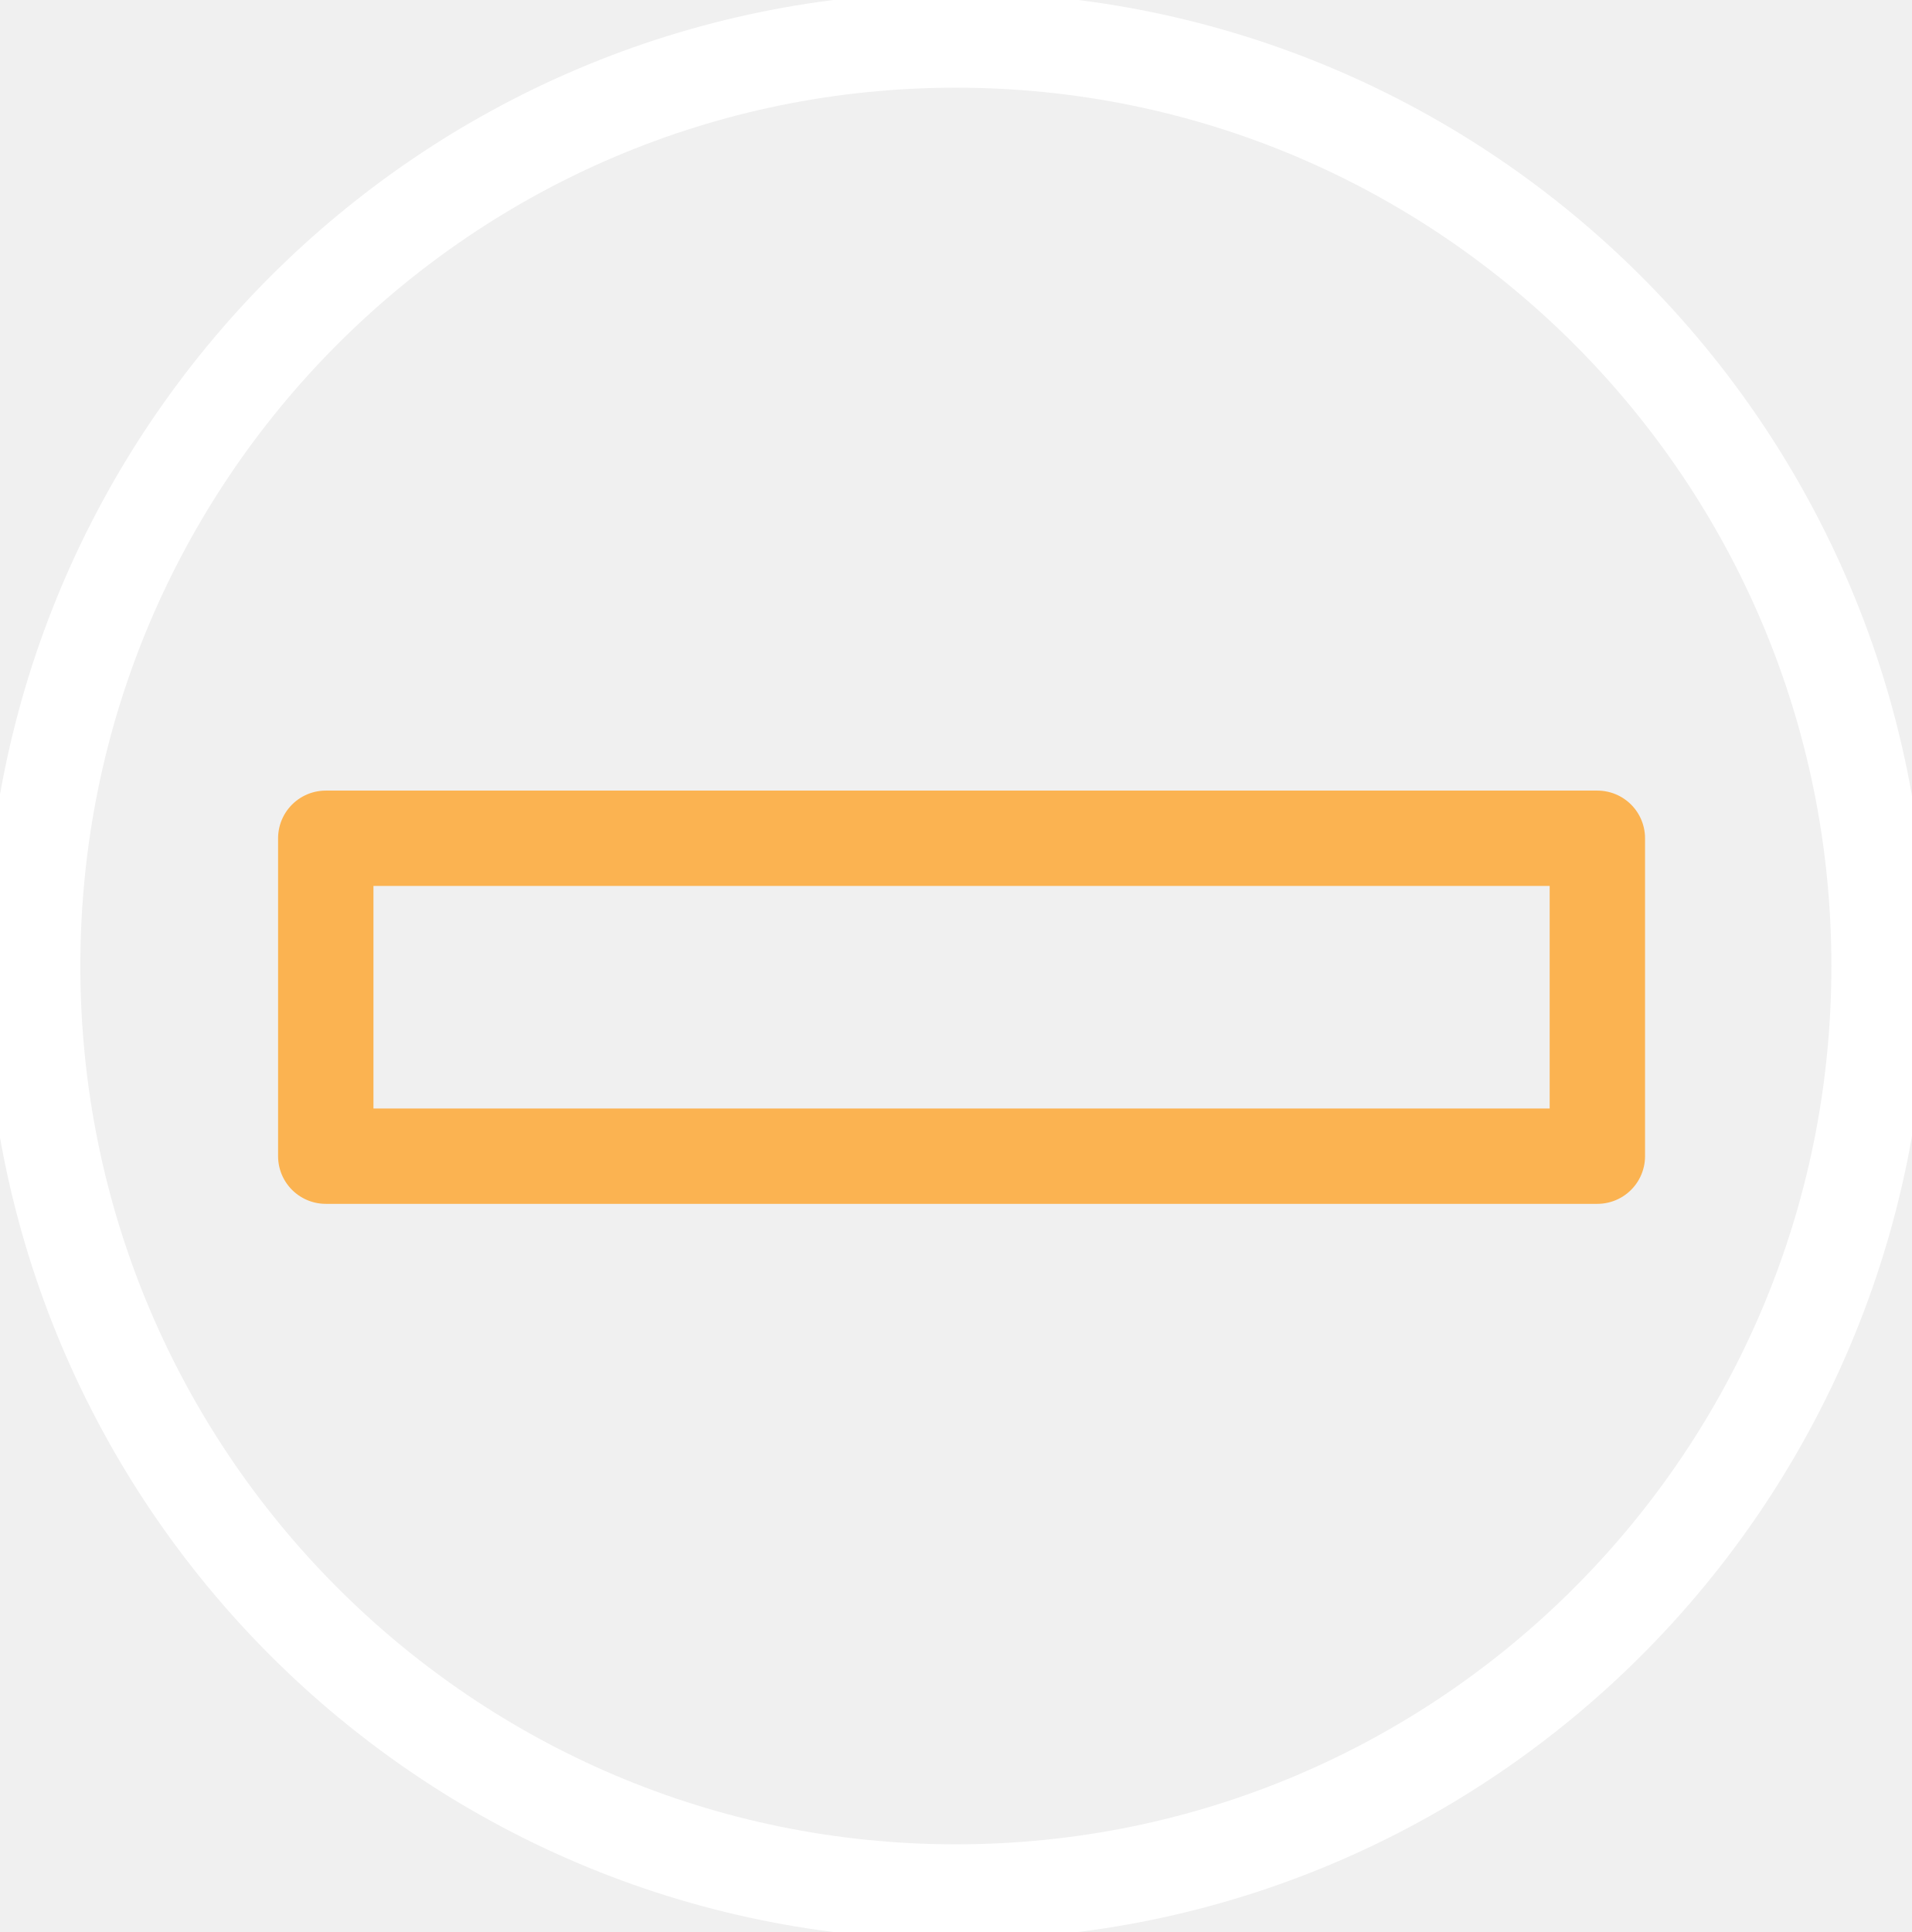
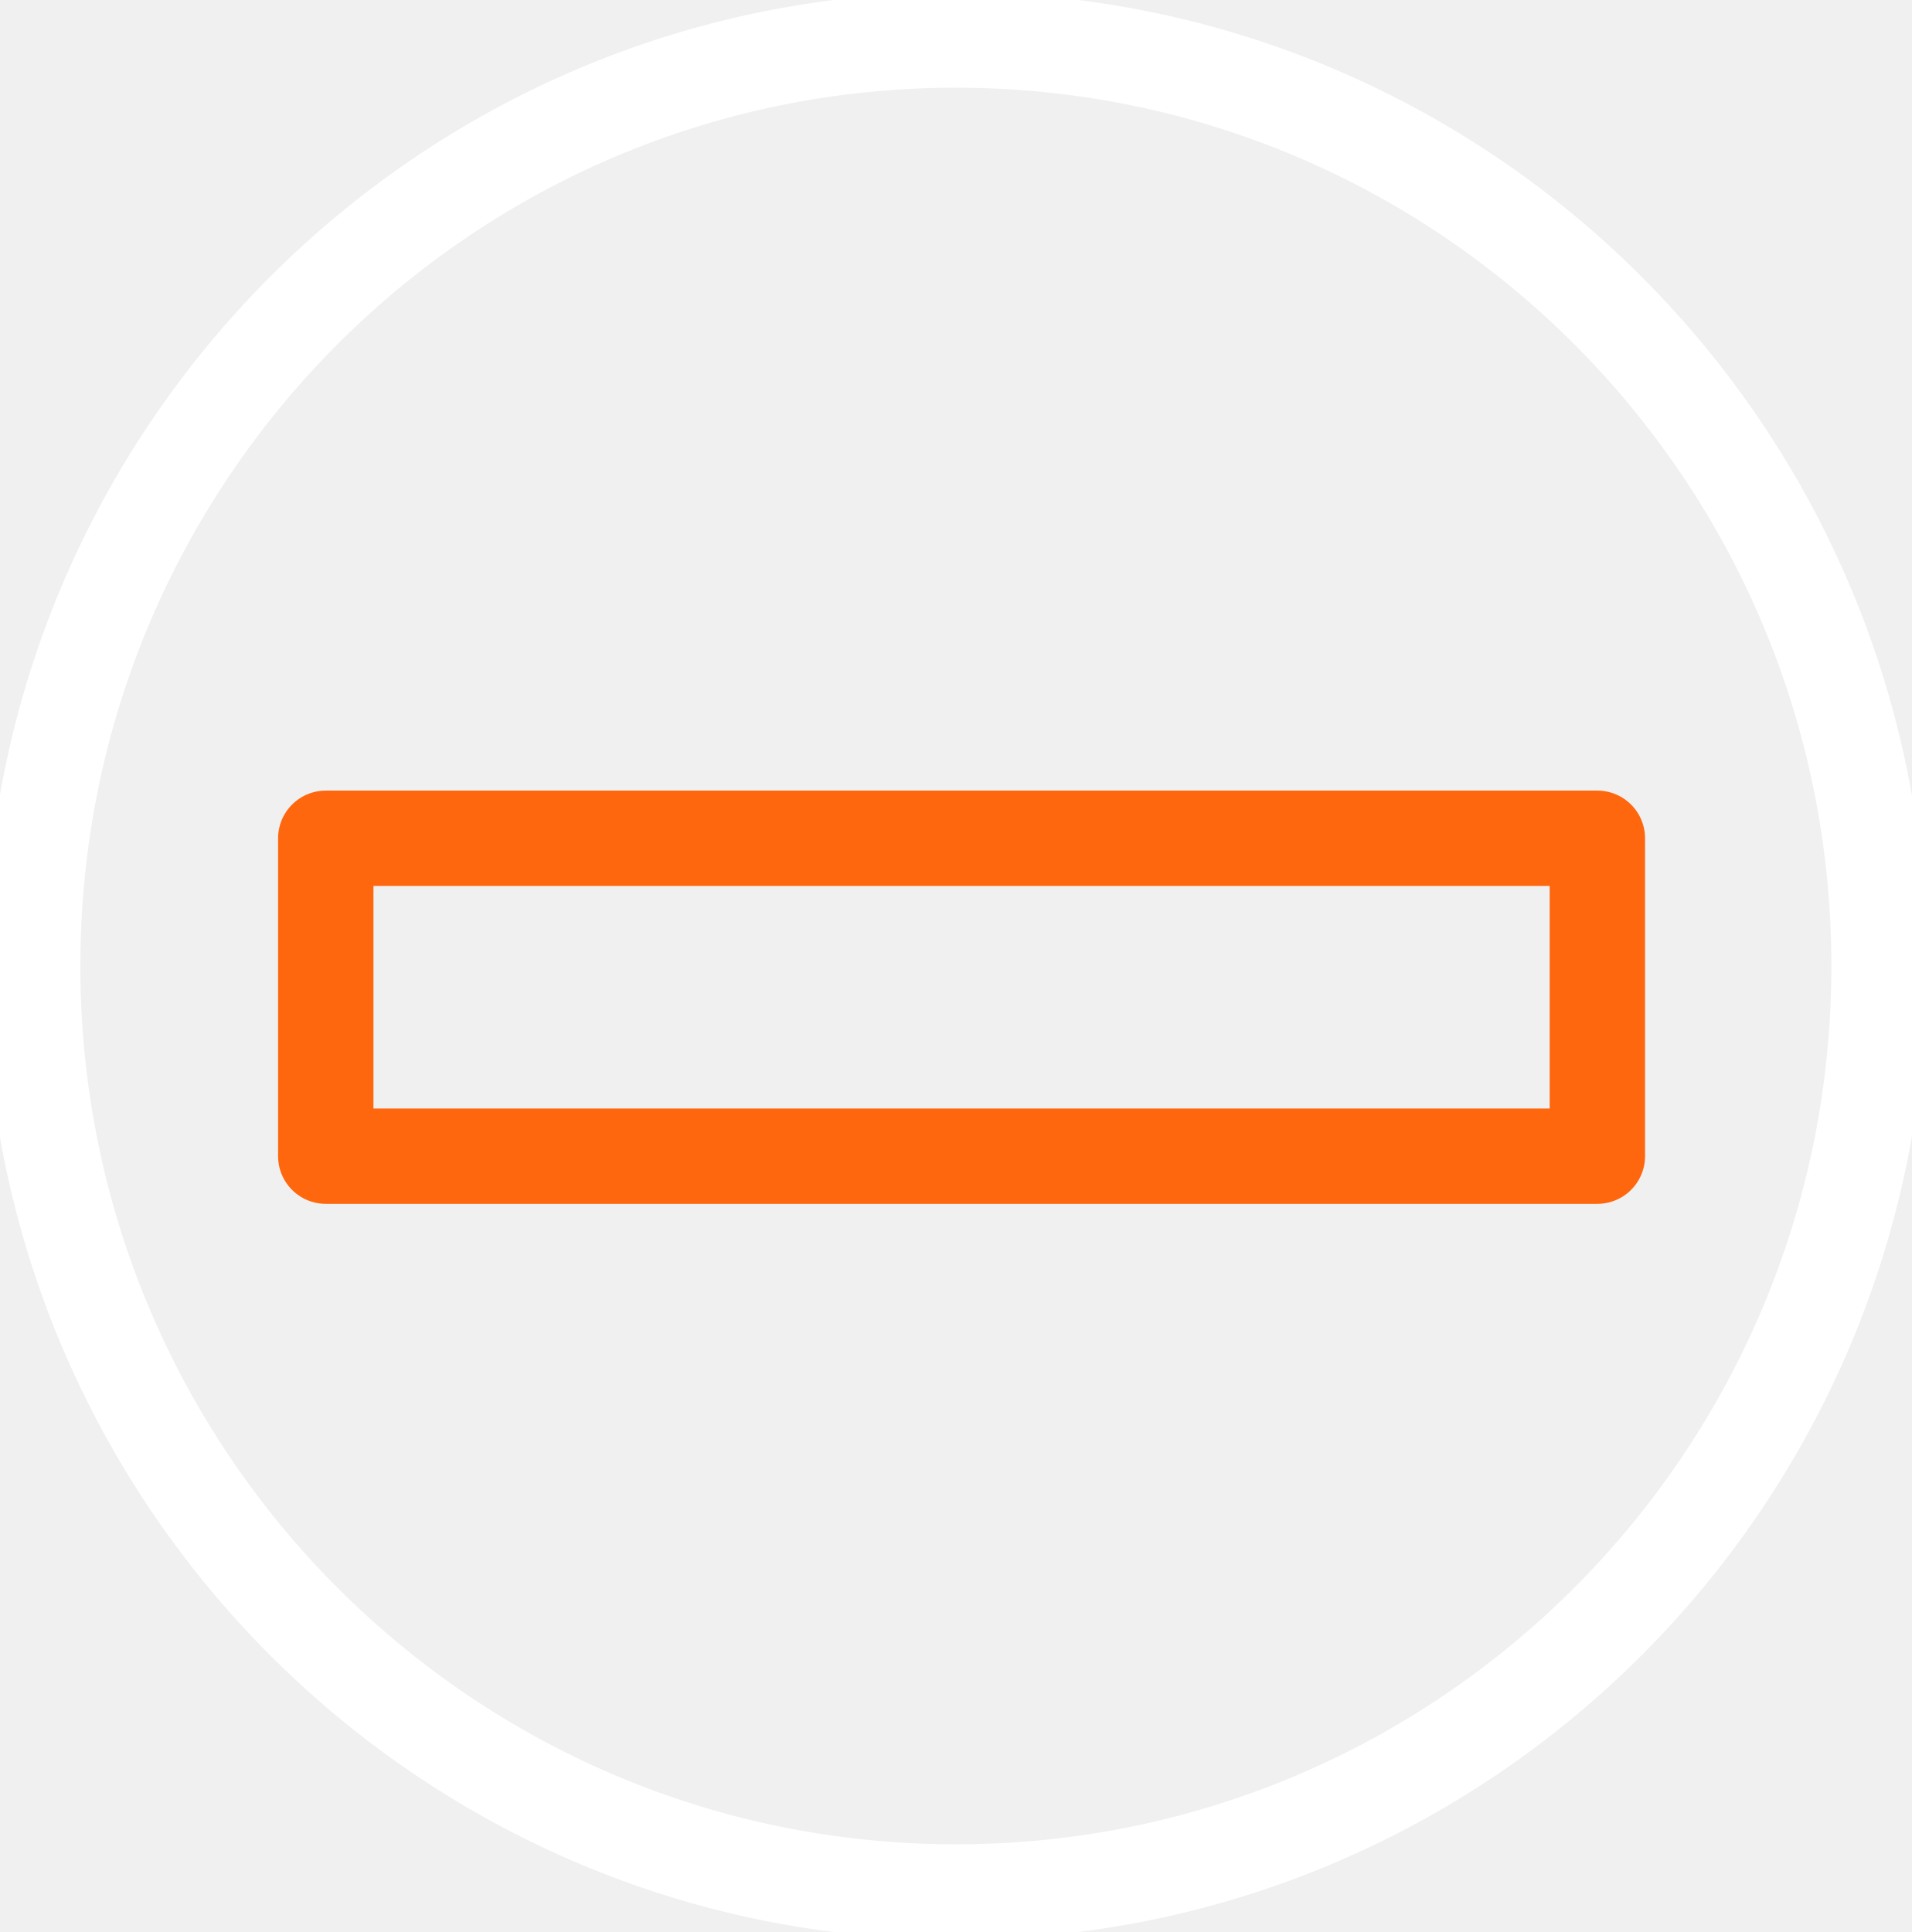
<svg xmlns="http://www.w3.org/2000/svg" width="60.138" height="60.777" viewBox="0 0 60.138 60.777" id="svg4160" version="1.1">
  <defs id="defs4162" />
  <g id="layer3" style="display:inline" transform="translate(-3.532845,2.263642)">
    <g id="g37" transform="translate(-7.469746,-15.42896)">
      <path id="rect4760-8" d="m 22.796,16.619 3.212,-1.25 3.212,1.25 v 47.688 l -3.212,0.893 -3.212,-0.893 z" style="fill:none;fill-opacity:1;stroke:#ffffff;stroke-width:0;stroke-linecap:round;stroke-linejoin:round;stroke-miterlimit:4;stroke-dasharray:none;stroke-opacity:1" />
      <ellipse ry="29.13" rx="29.041" cy="43.554" cx="41.071" id="path4508" style="fill:none;fill-opacity:1;fill-rule:nonzero;stroke:#ffffff;stroke-width:3;stroke-linecap:round;stroke-linejoin:round;stroke-miterlimit:4;stroke-dasharray:none;stroke-opacity:1" />
-       <path id="path4535" d="m 21.25,39.536 h 40 v 10 h -40 z" style="fill:none;fill-rule:evenodd;stroke:#fbb351;stroke-width:3;stroke-linecap:butt;stroke-linejoin:round;stroke-miterlimit:4;stroke-dasharray:none;stroke-opacity:1" />
+       <path id="path4535" d="m 21.25,39.536 h 40 v 10 h -40 z" style="fill:none;fill-rule:evenodd;stroke:#ff670f;stroke-width:3;stroke-linecap:butt;stroke-linejoin:round;stroke-miterlimit:4;stroke-dasharray:none;stroke-opacity:1" />
    </g>
  </g>
</svg>
